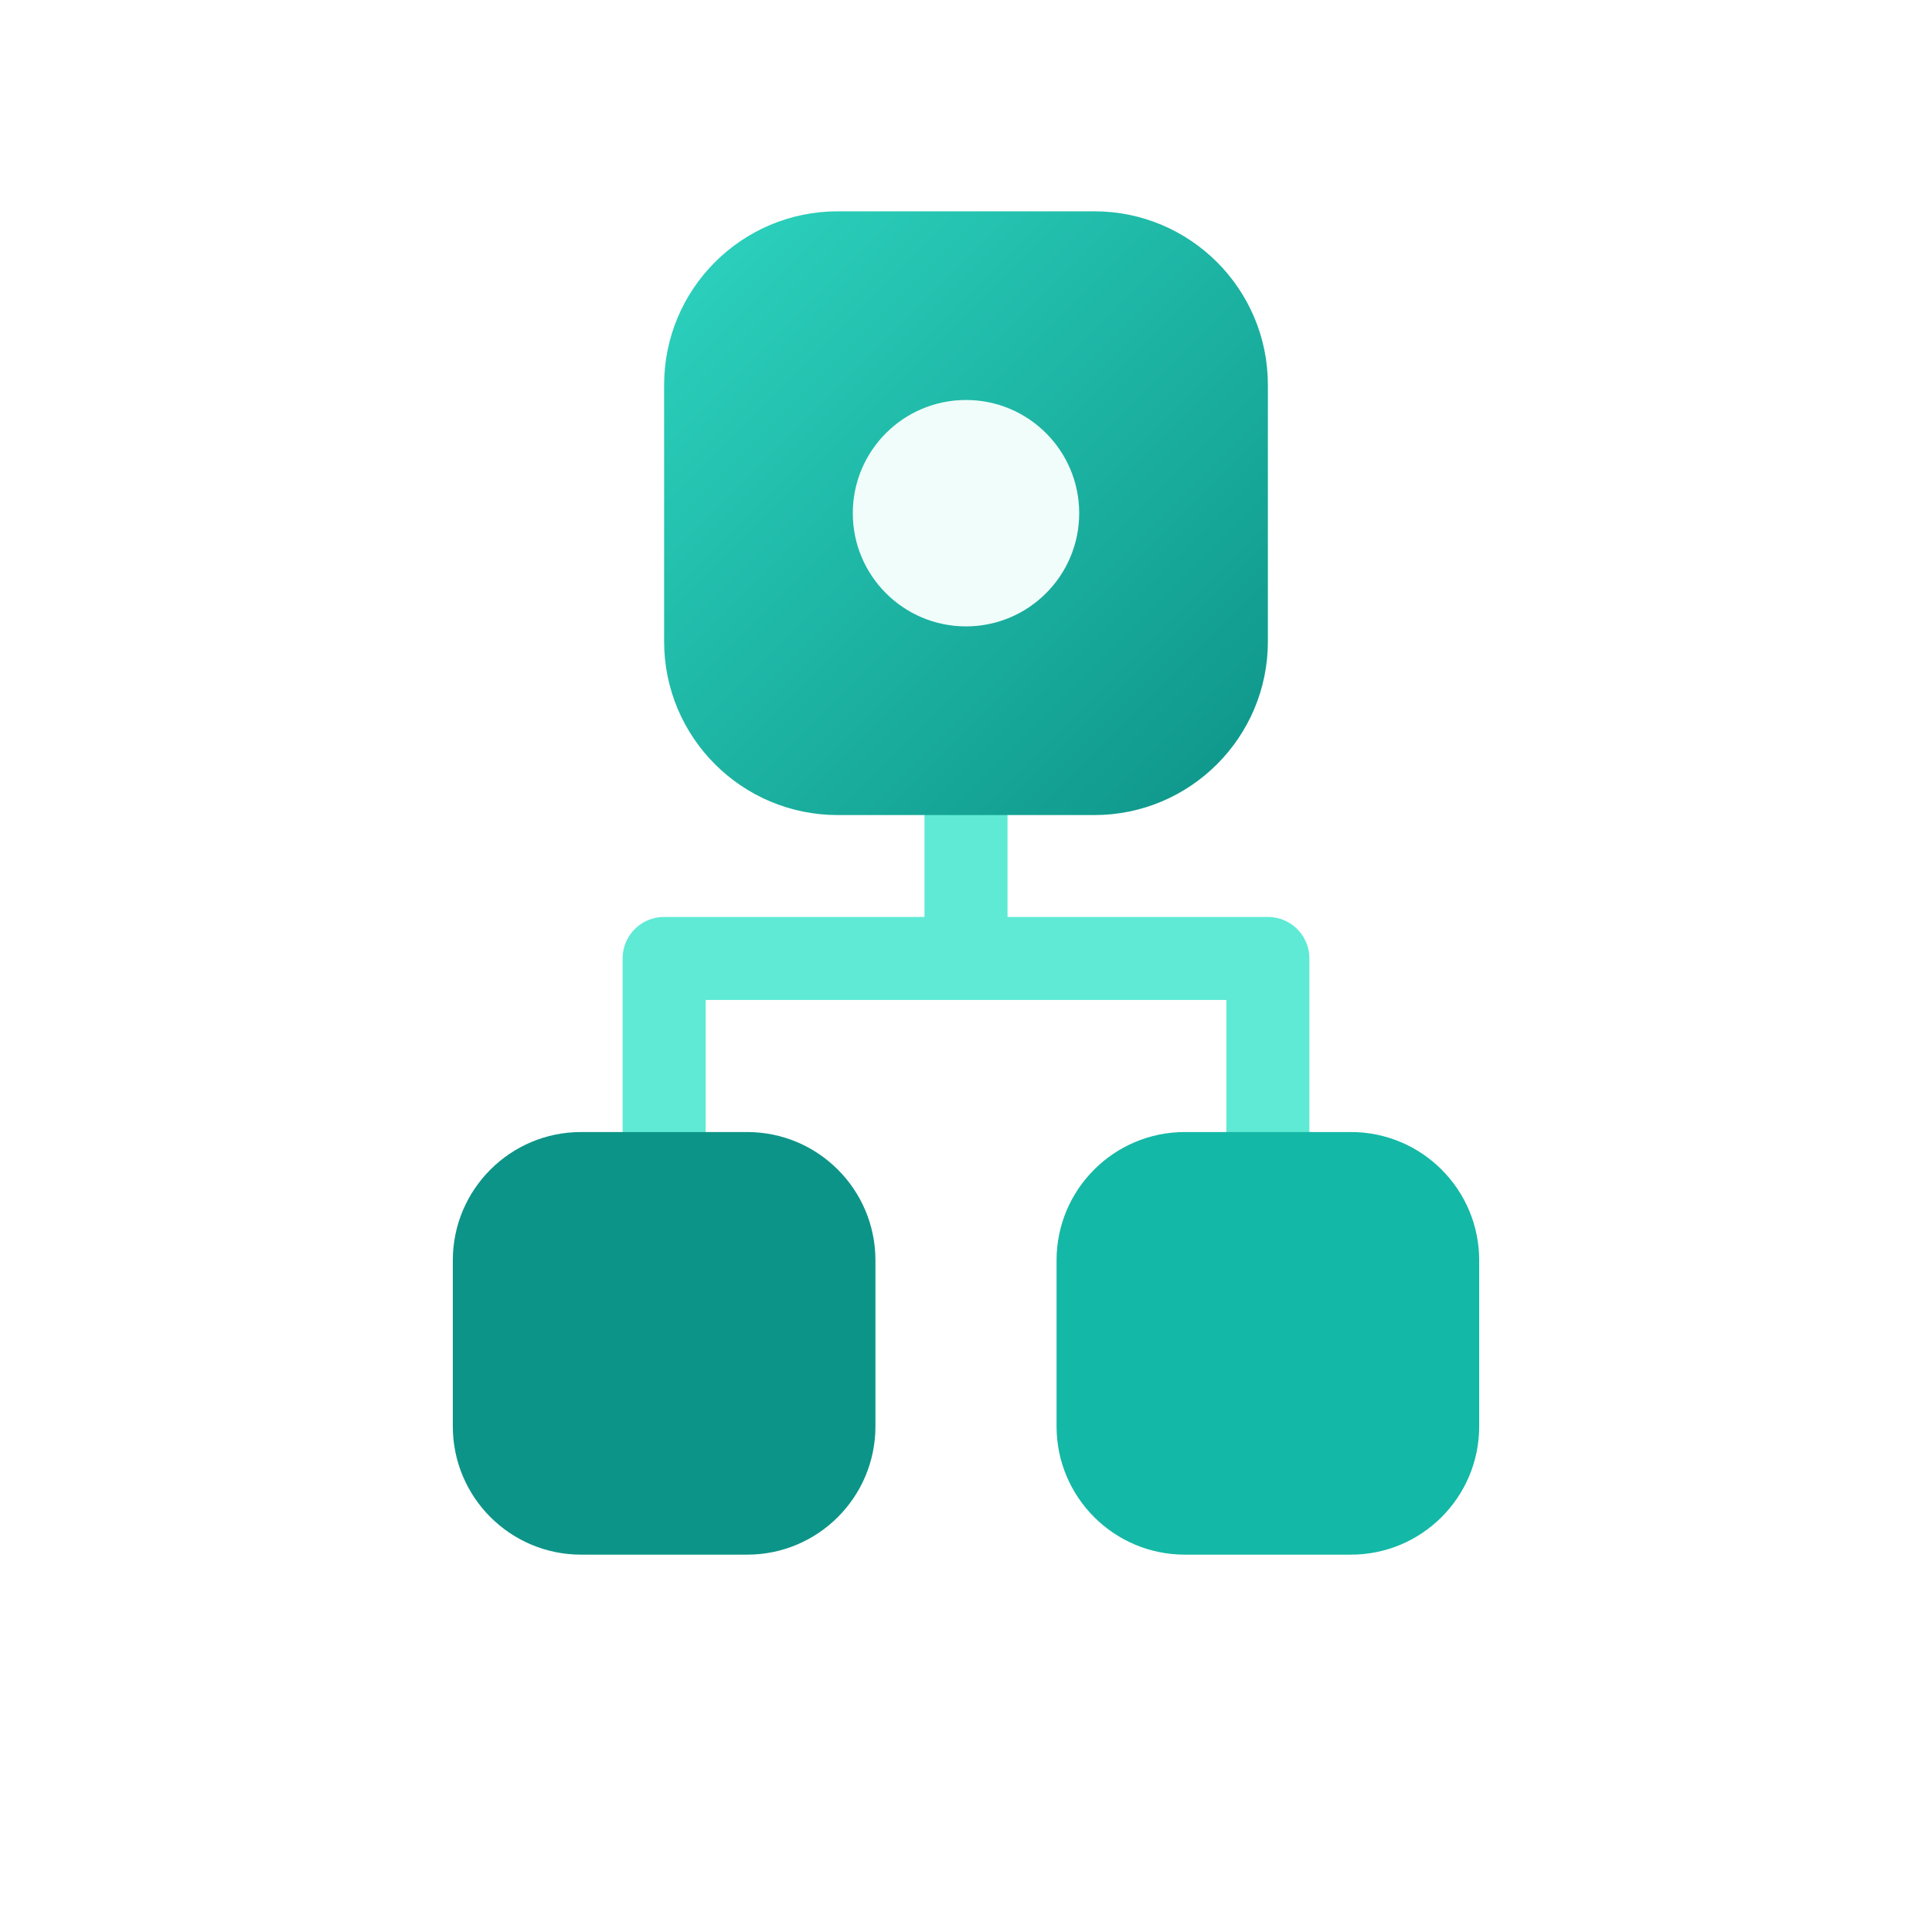
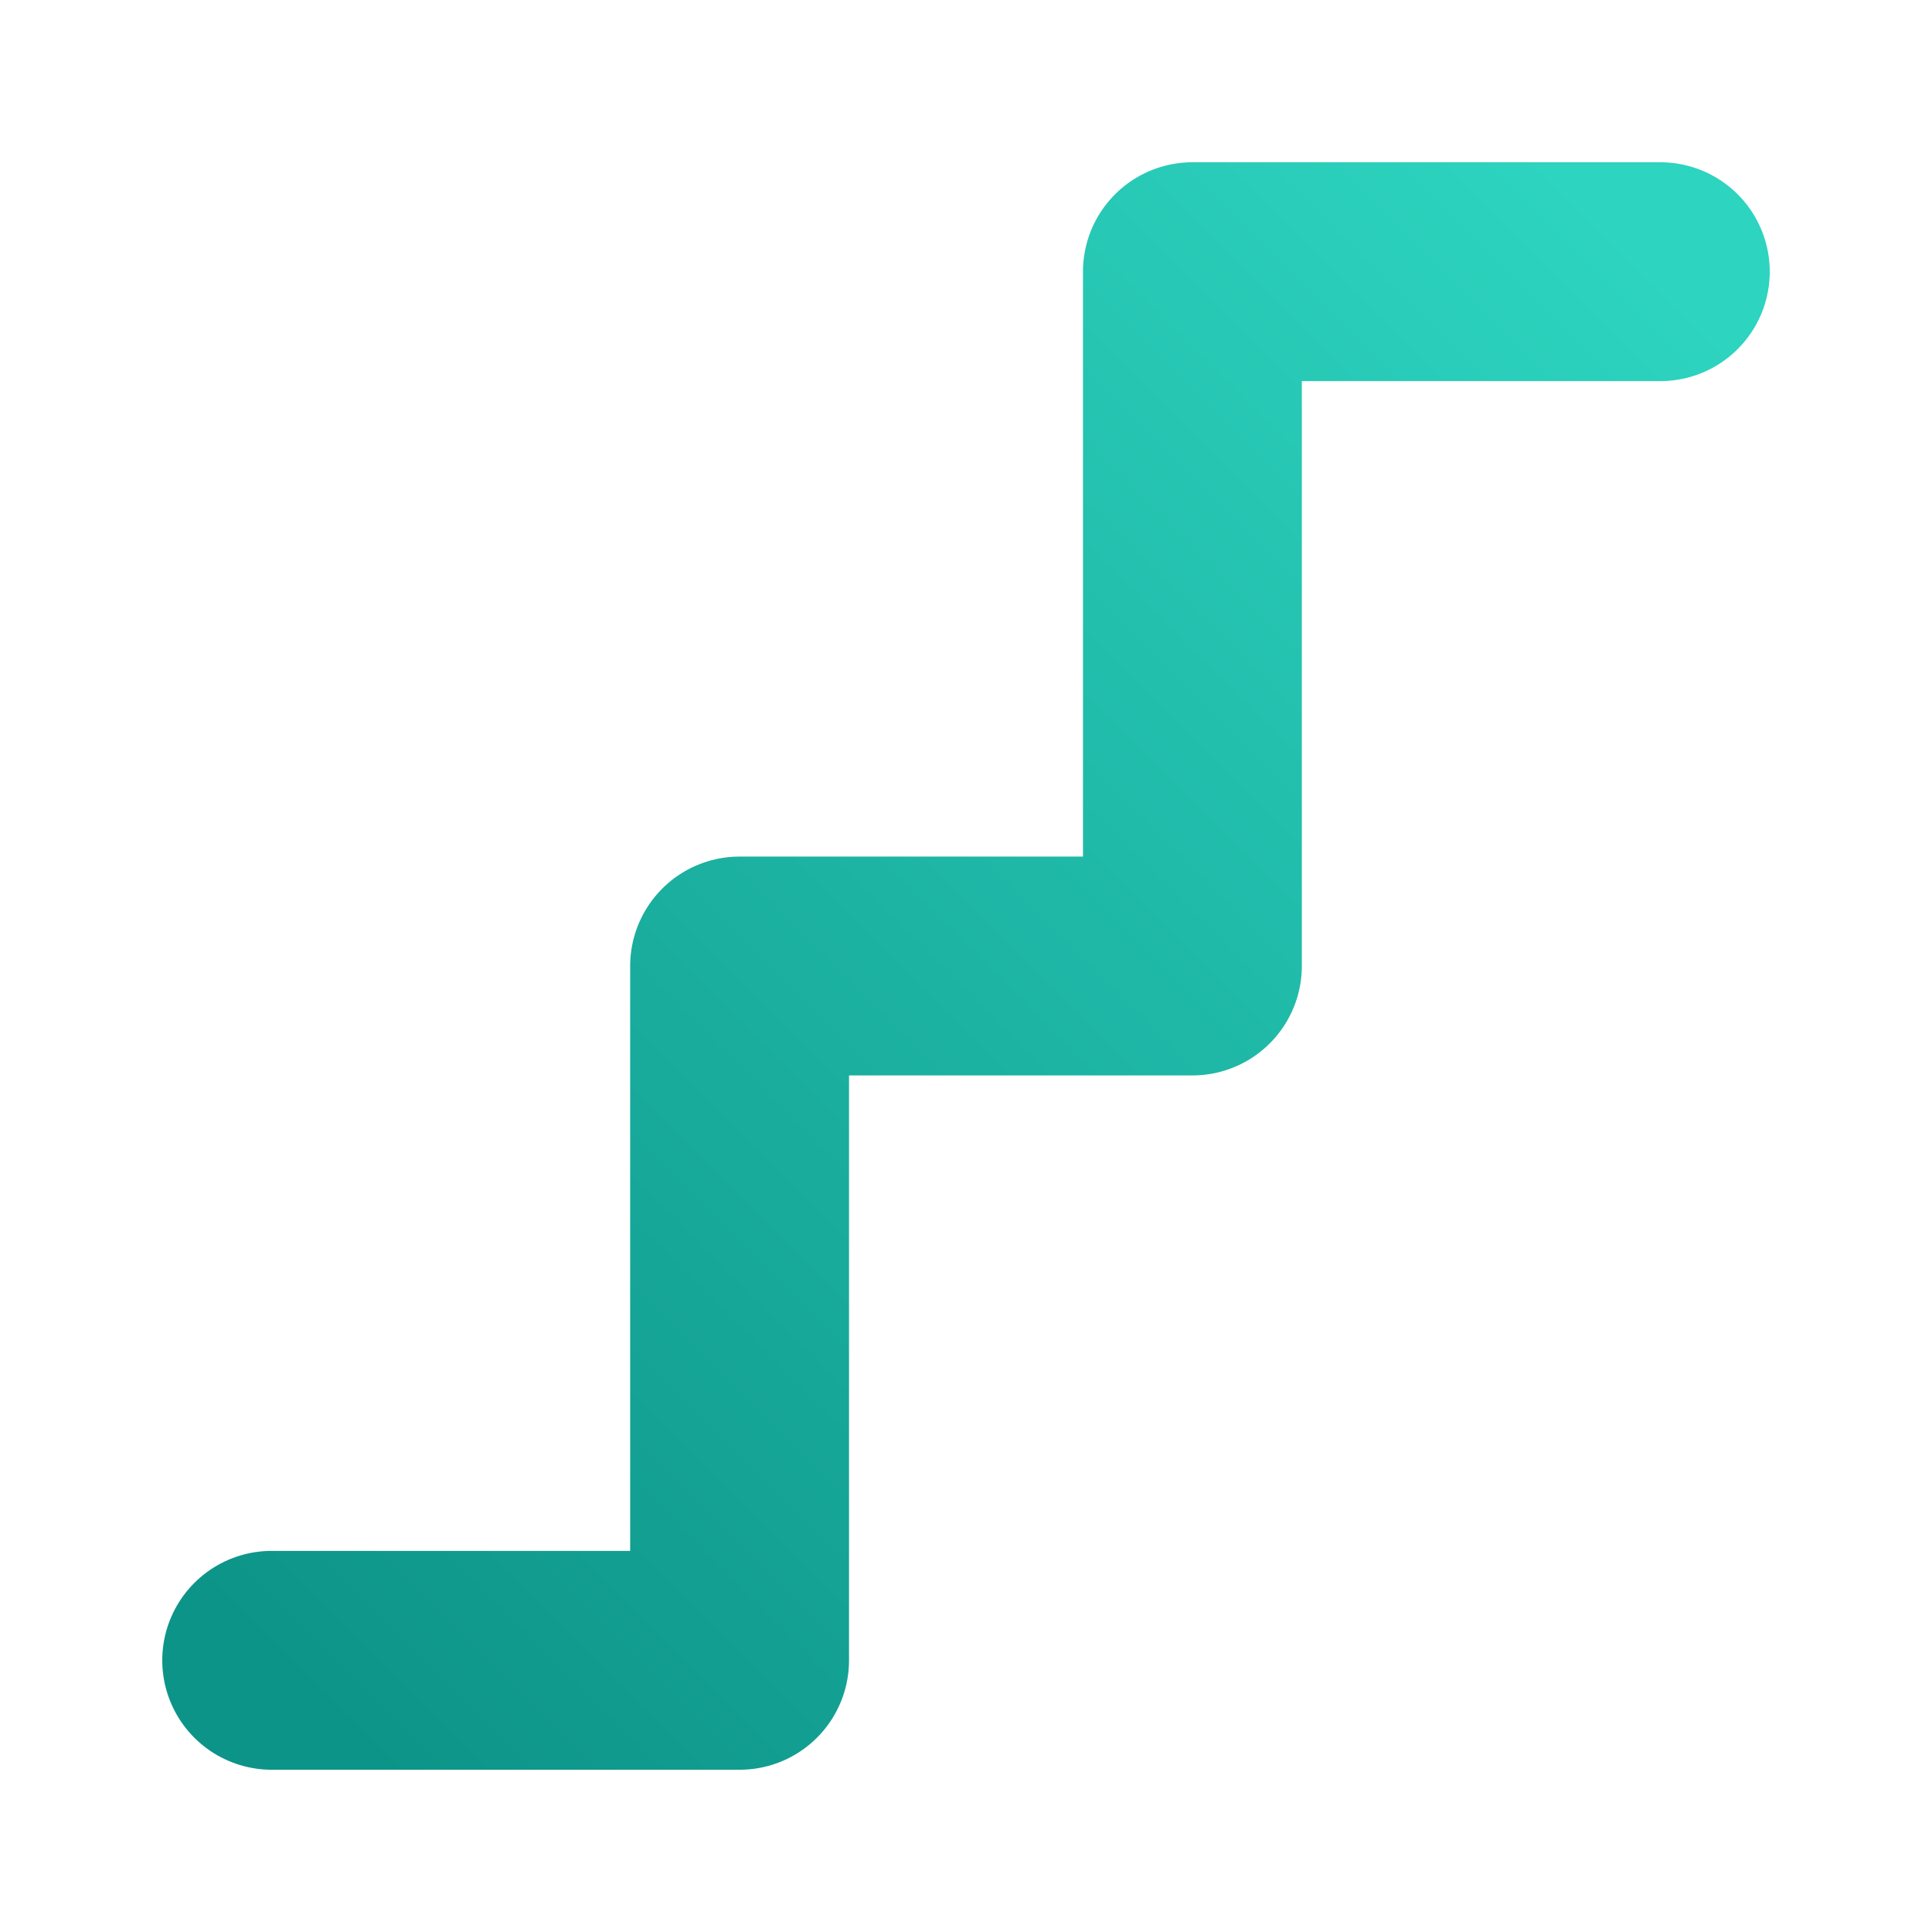
<svg xmlns="http://www.w3.org/2000/svg" width="512" height="512" viewBox="0 0 512 512" role="img" aria-labelledby="title">
  <defs>
-     <linearGradient id="padi-host" x1="176" y1="56" x2="336" y2="216" gradientUnits="userSpaceOnUse">
-       <stop offset="0" stop-color="#2dd4bf" />
-       <stop offset="1" stop-color="#0d9488" />
+     <linearGradient id="padi-stair" x1="72" y1="440" x2="440" y2="72" gradientUnits="userSpaceOnUse">
+       <stop offset="0" stop-color="#0d9488" />
+       <stop offset="1" stop-color="#2dd4bf" />
    </linearGradient>
  </defs>
-   <path d="M176 300V254H336V300M256 254V216" fill="none" stroke="#5eead4" stroke-width="22" stroke-linecap="round" stroke-linejoin="round" />
-   <rect x="176" y="56" width="160" height="160" rx="46" fill="url(#padi-host)" />
-   <circle cx="256" cy="136" r="30" fill="#f0fdfa" />
-   <rect x="120" y="300" width="112" height="112" rx="34" fill="#0d9488" />
-   <rect x="280" y="300" width="112" height="112" rx="34" fill="#14b8a6" />
+   <path d="M72 440 H196 V256 H316 V72 H440" fill="none" stroke="url(#padi-stair)" stroke-width="58" stroke-linecap="round" stroke-linejoin="round" />
</svg>
